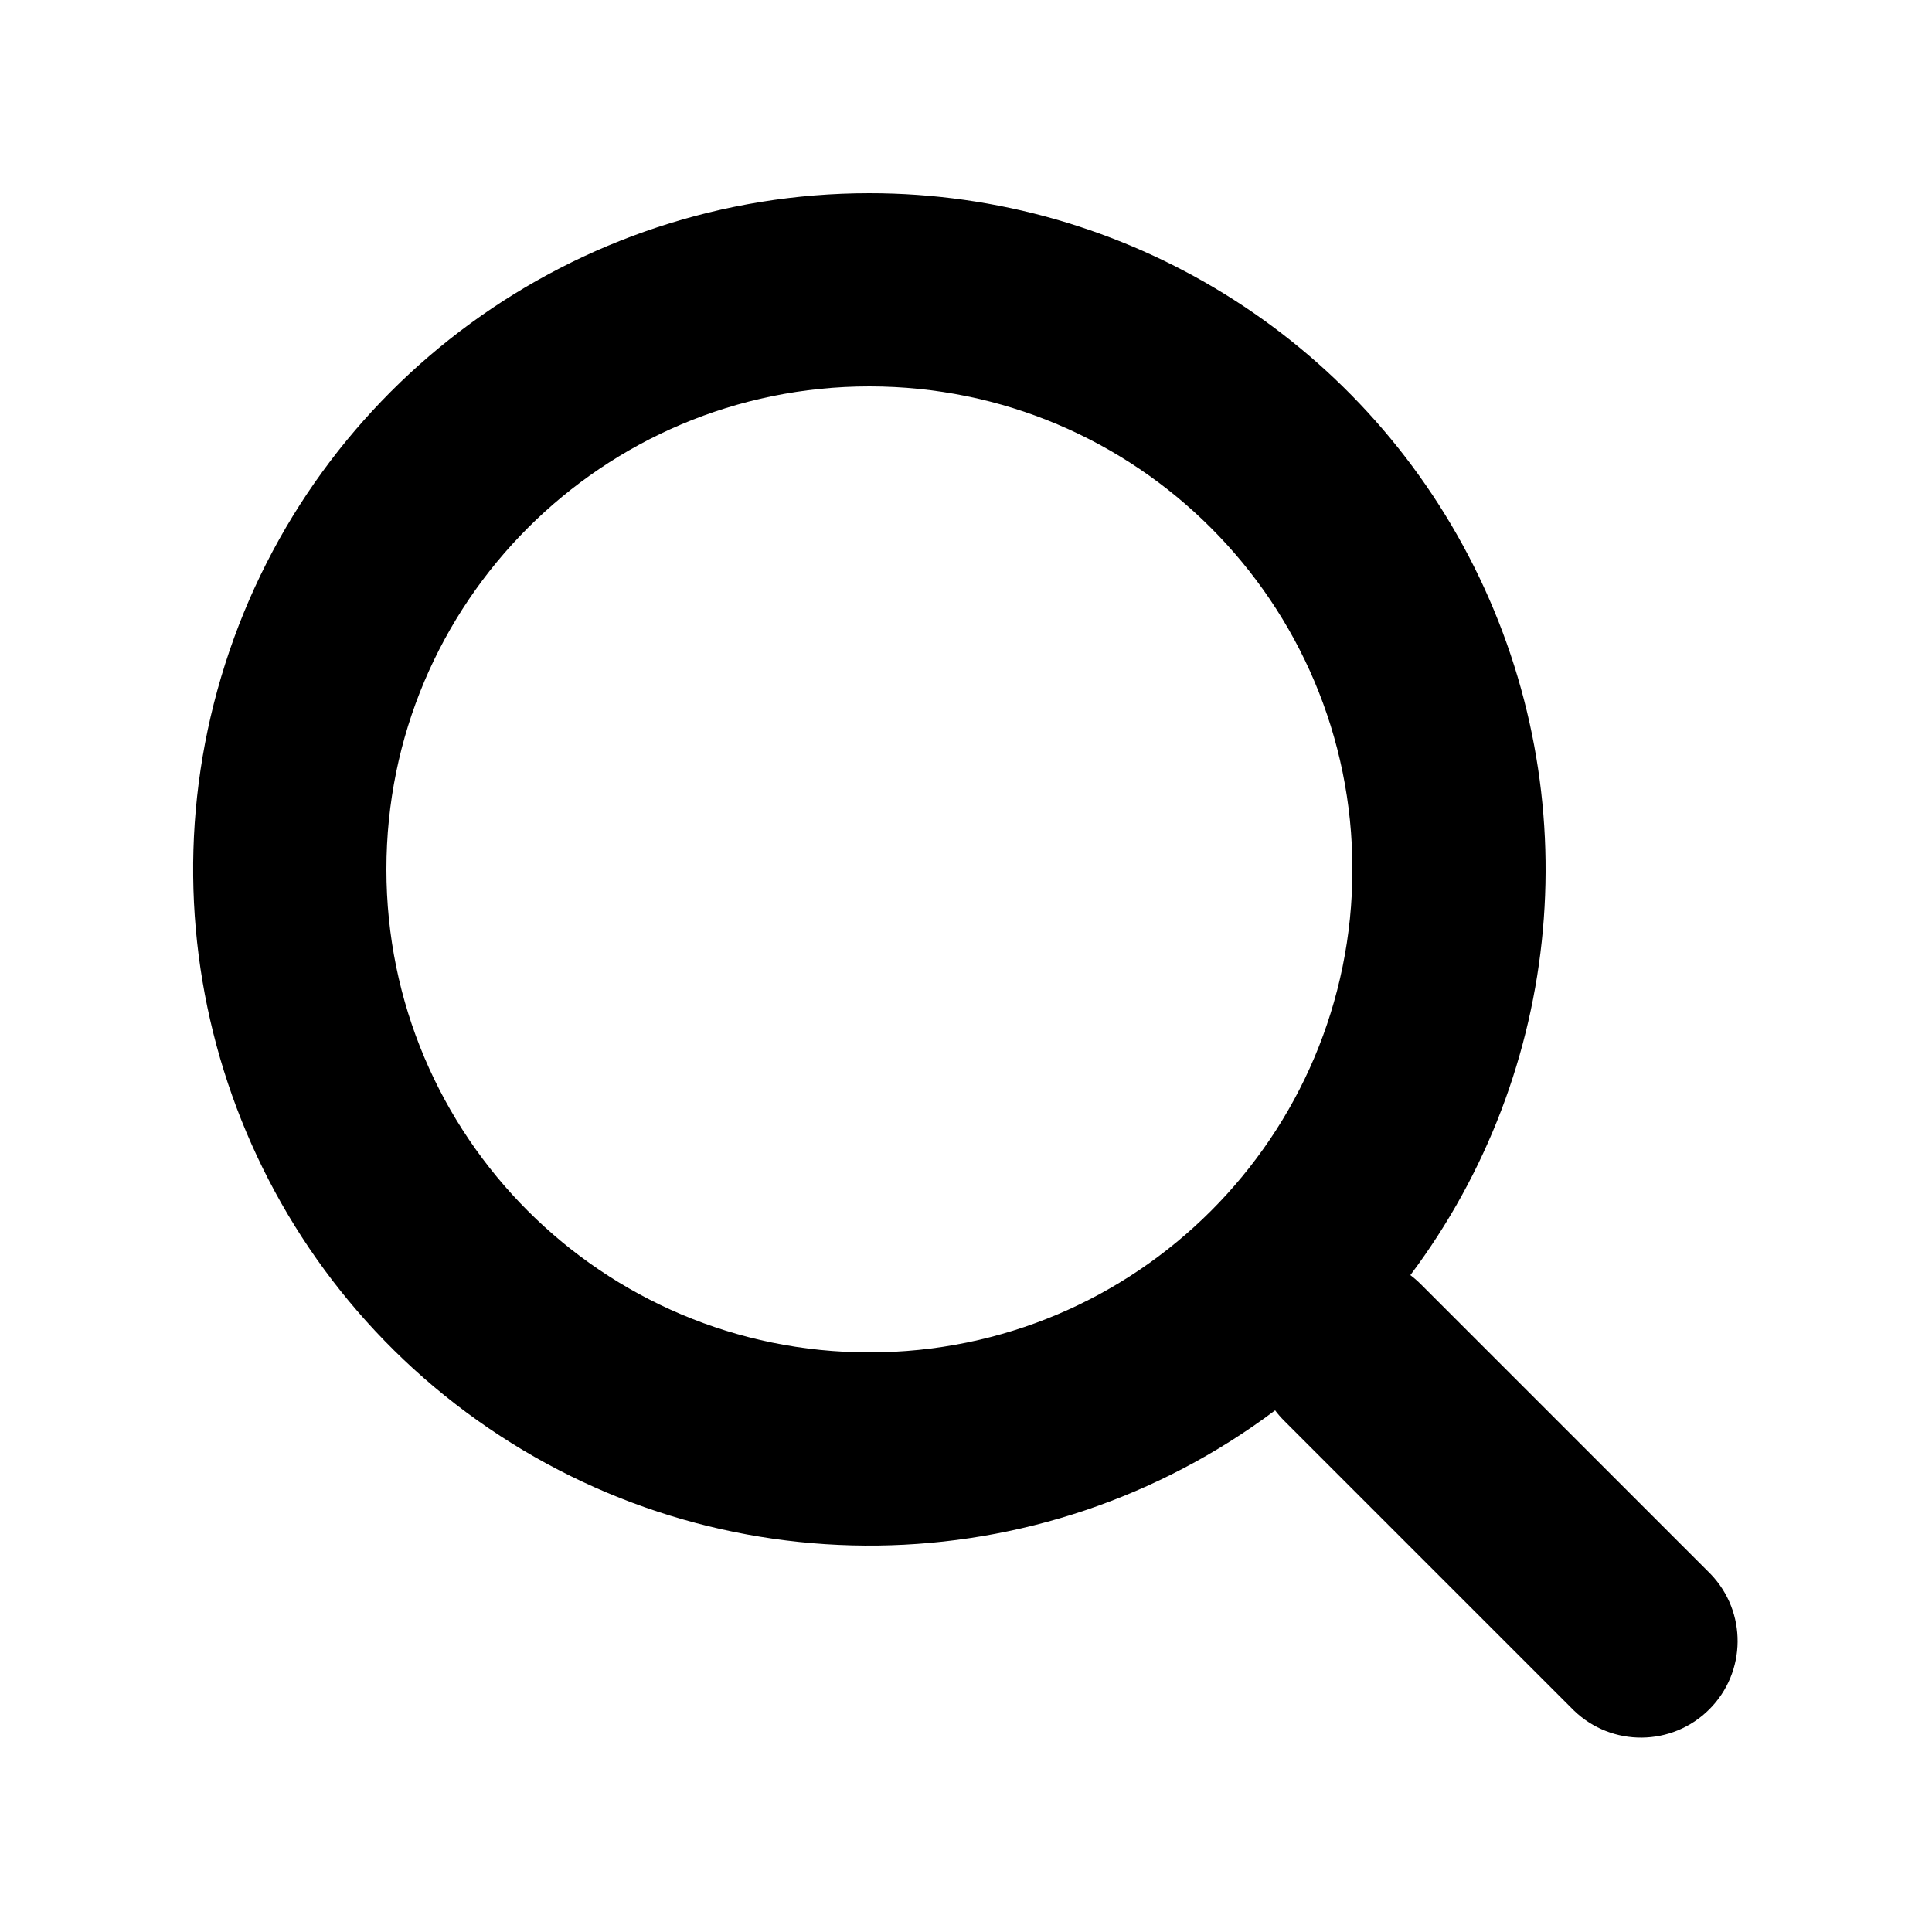
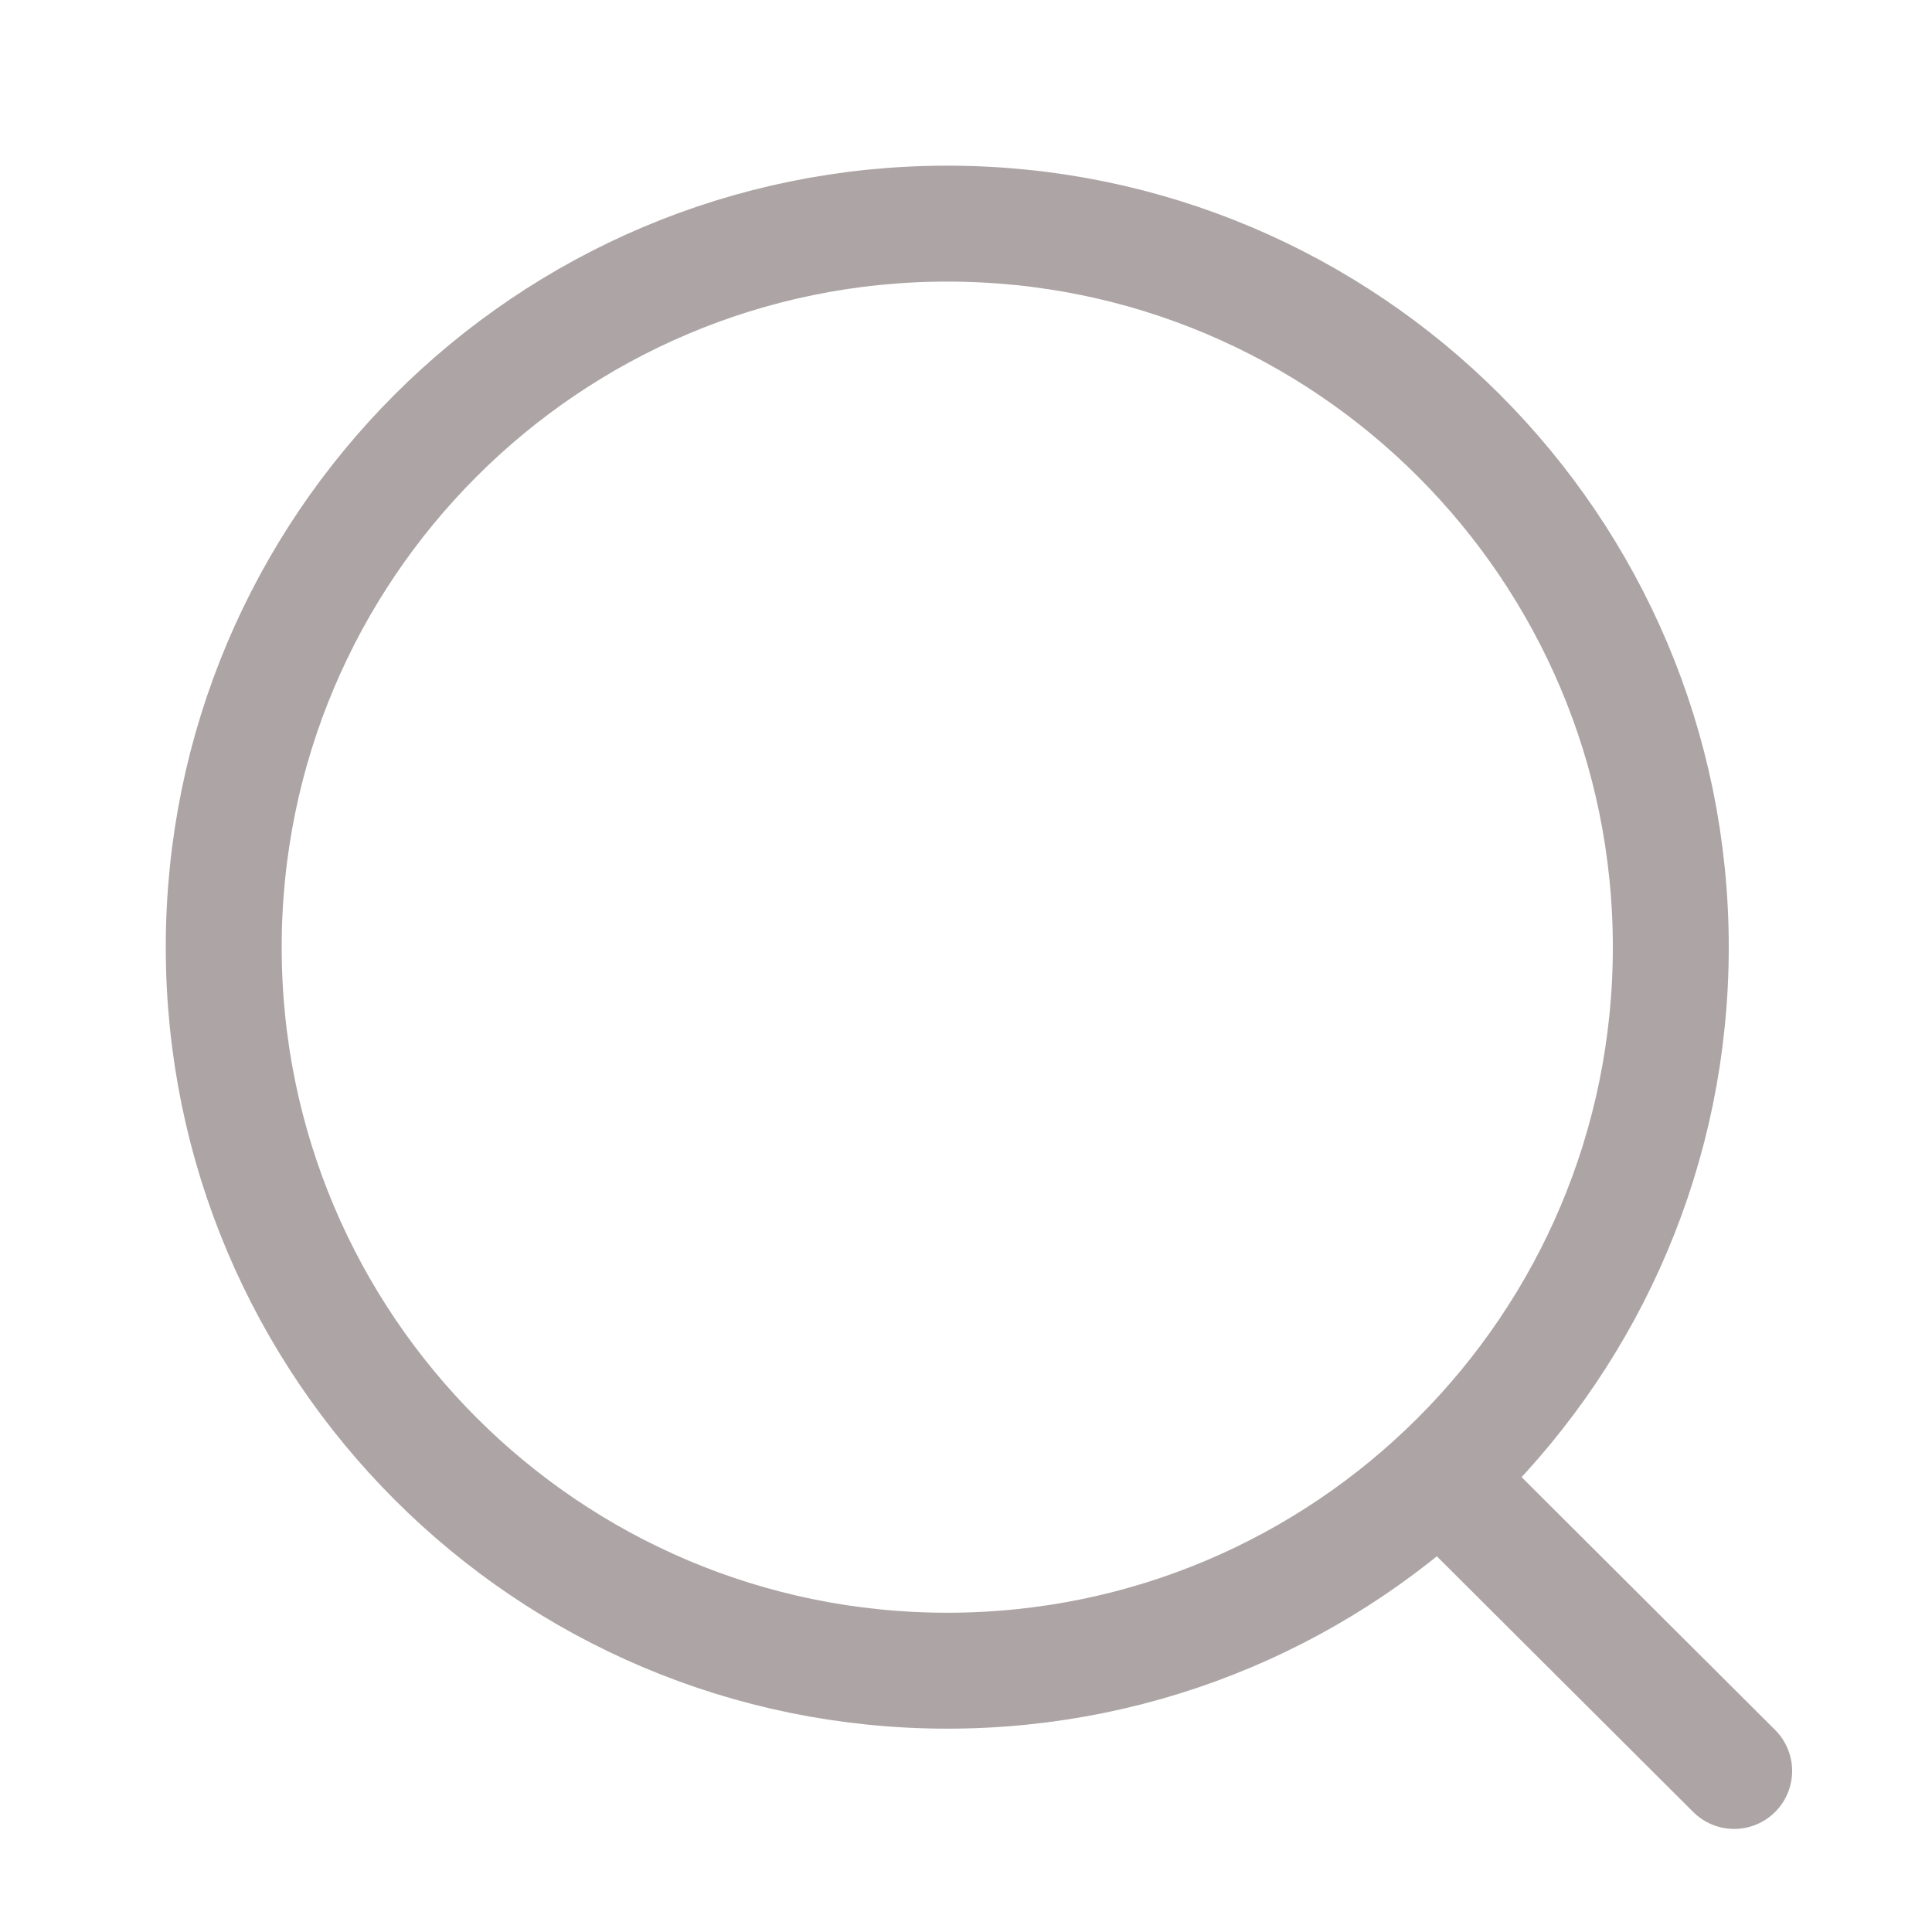
- <svg xmlns="http://www.w3.org/2000/svg" width="800px" height="800px" viewBox="0 0 20 20" fill="none">
-   <path fill="#000000" fill-rule="evenodd" d="M4 9a5 5 0 1110 0A5 5 0 014 9zm5-7a7 7 0 104.2 12.6.999.999 0 00.093.107l3 3a1 1 0 001.414-1.414l-3-3a.999.999 0 00-.107-.093A7 7 0 009 2z" />
+ <svg xmlns="http://www.w3.org/2000/svg" width="20" height="20" viewBox="0 0 20 20" fill="none">
+   <ellipse cx="9.806" cy="9.805" rx="7.49" ry="7.49" stroke="#ADA4A5" stroke-width="1.2" stroke-linecap="round" stroke-linejoin="round" />
+   <path d="M15.015 15.404L17.952 18.333" stroke="#ADA4A5" stroke-width="1.2" stroke-linecap="round" stroke-linejoin="round" />
</svg>
